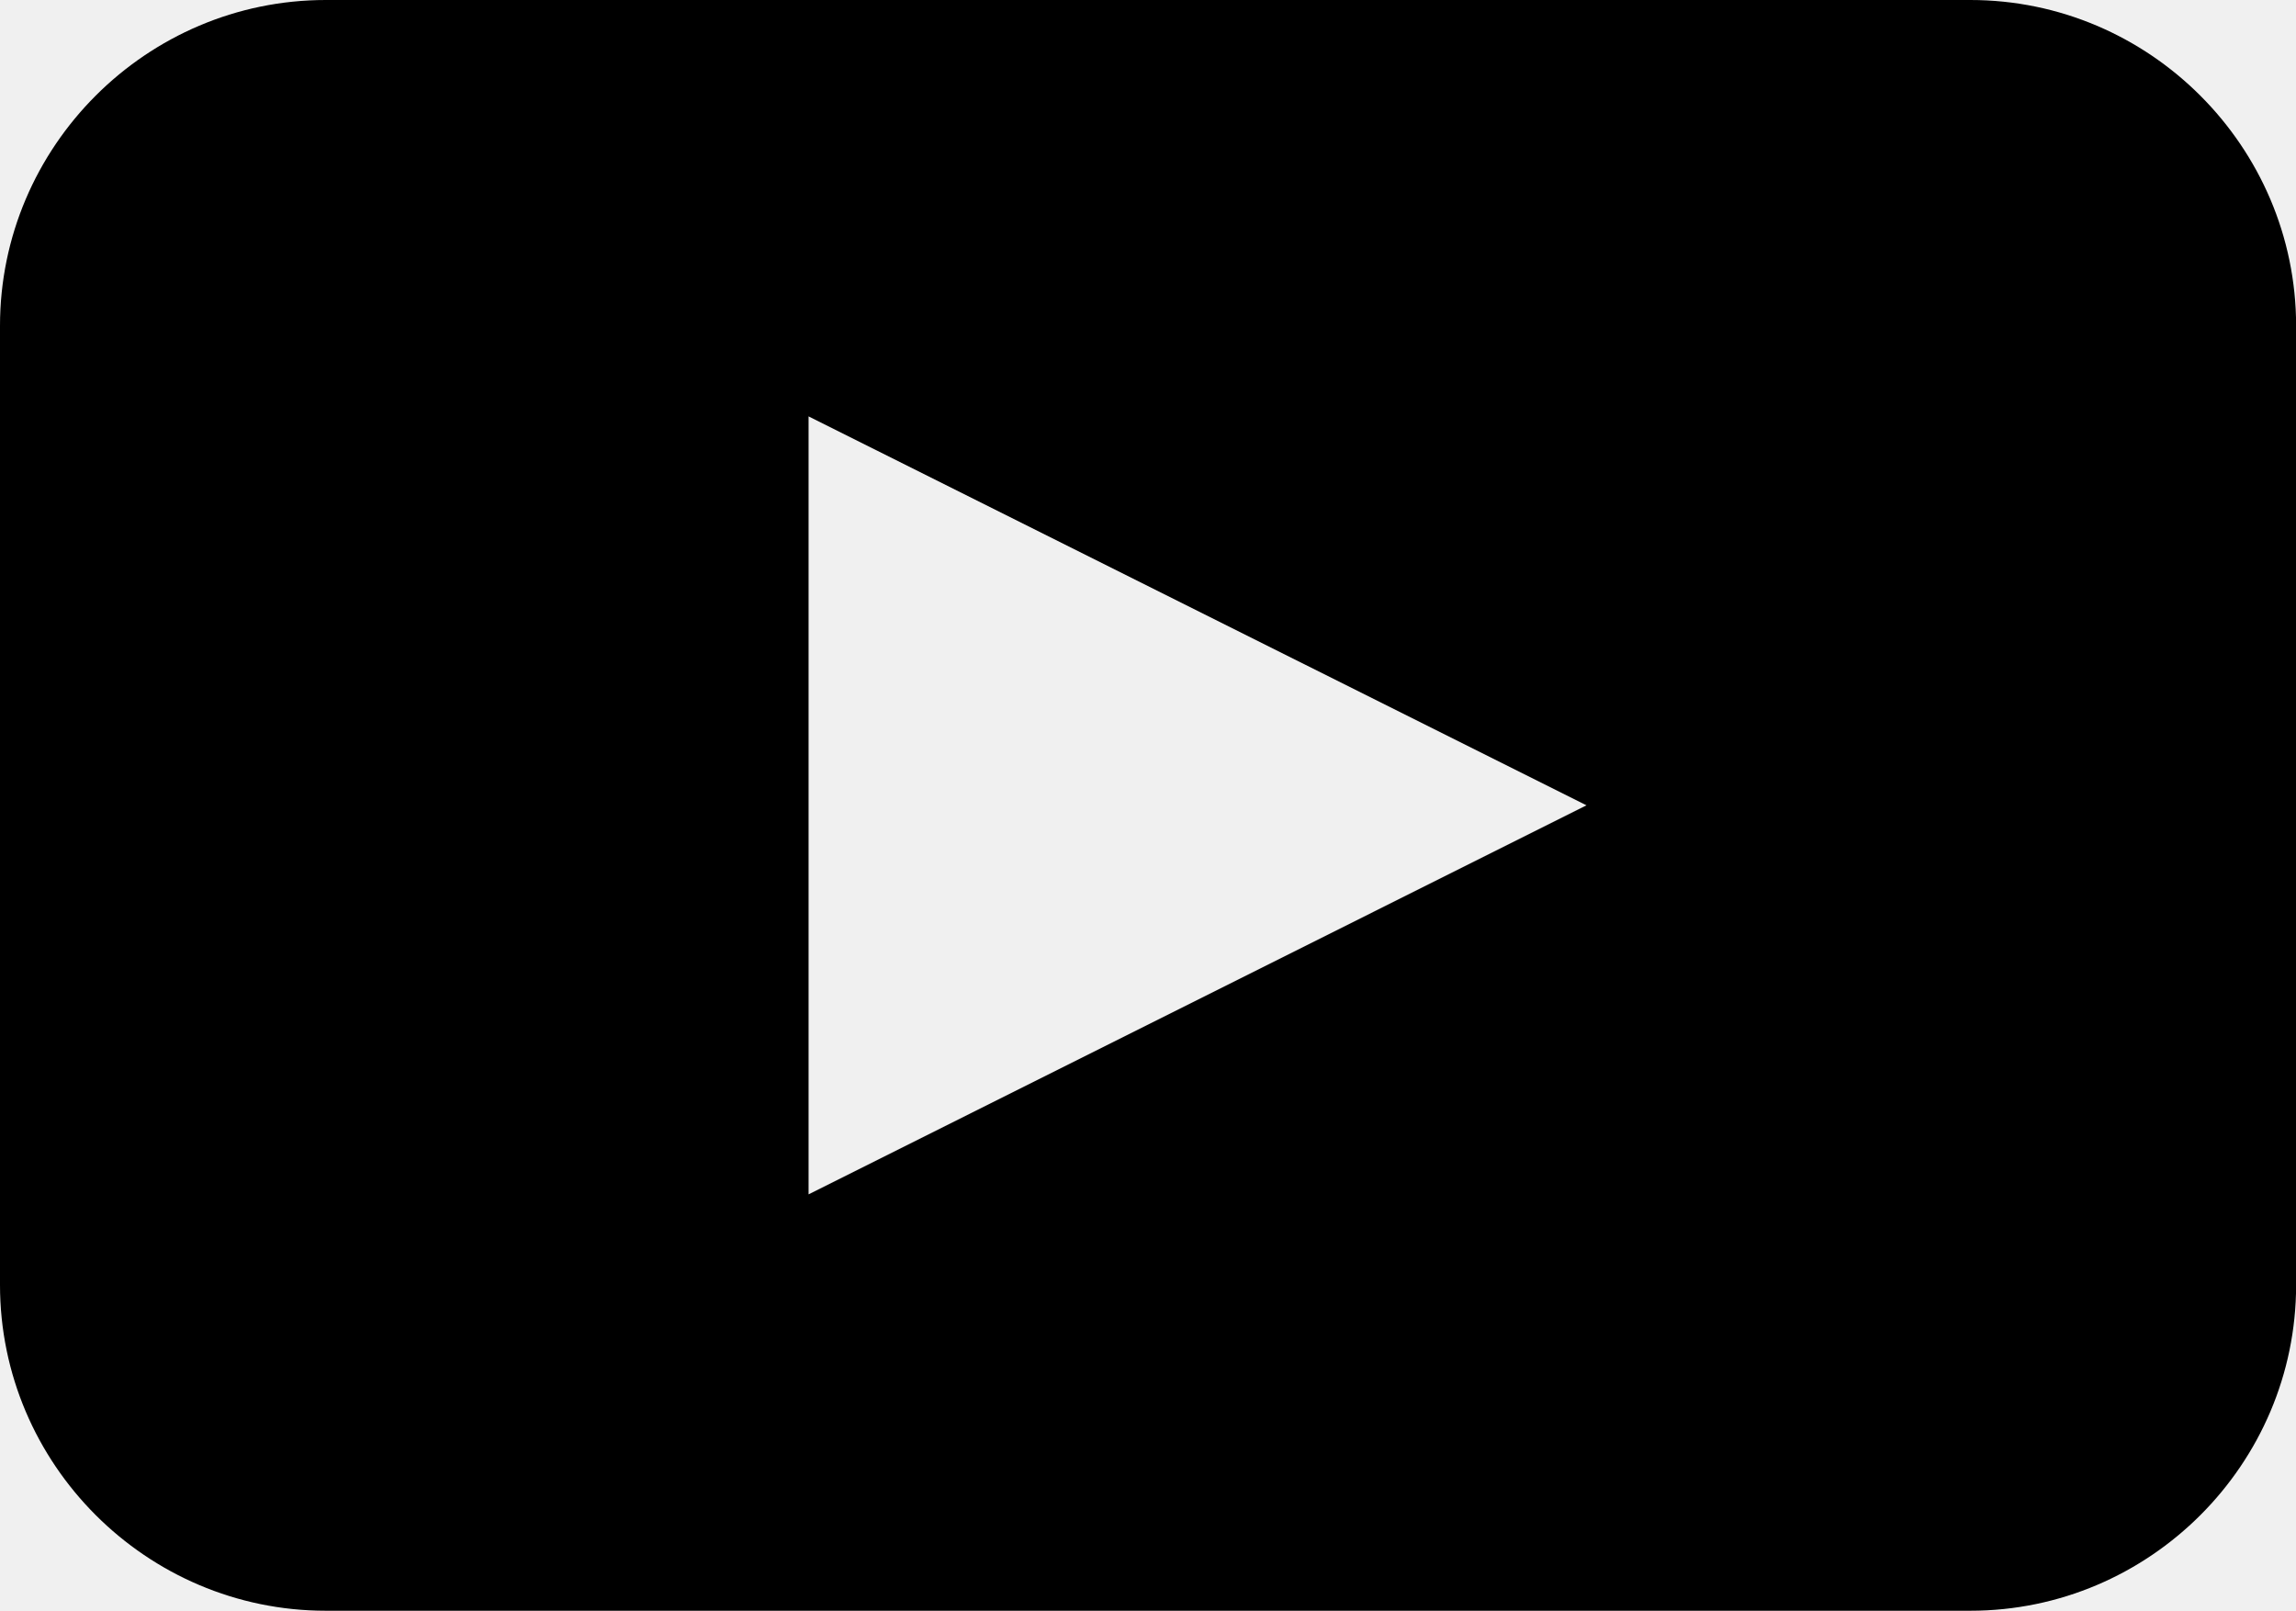
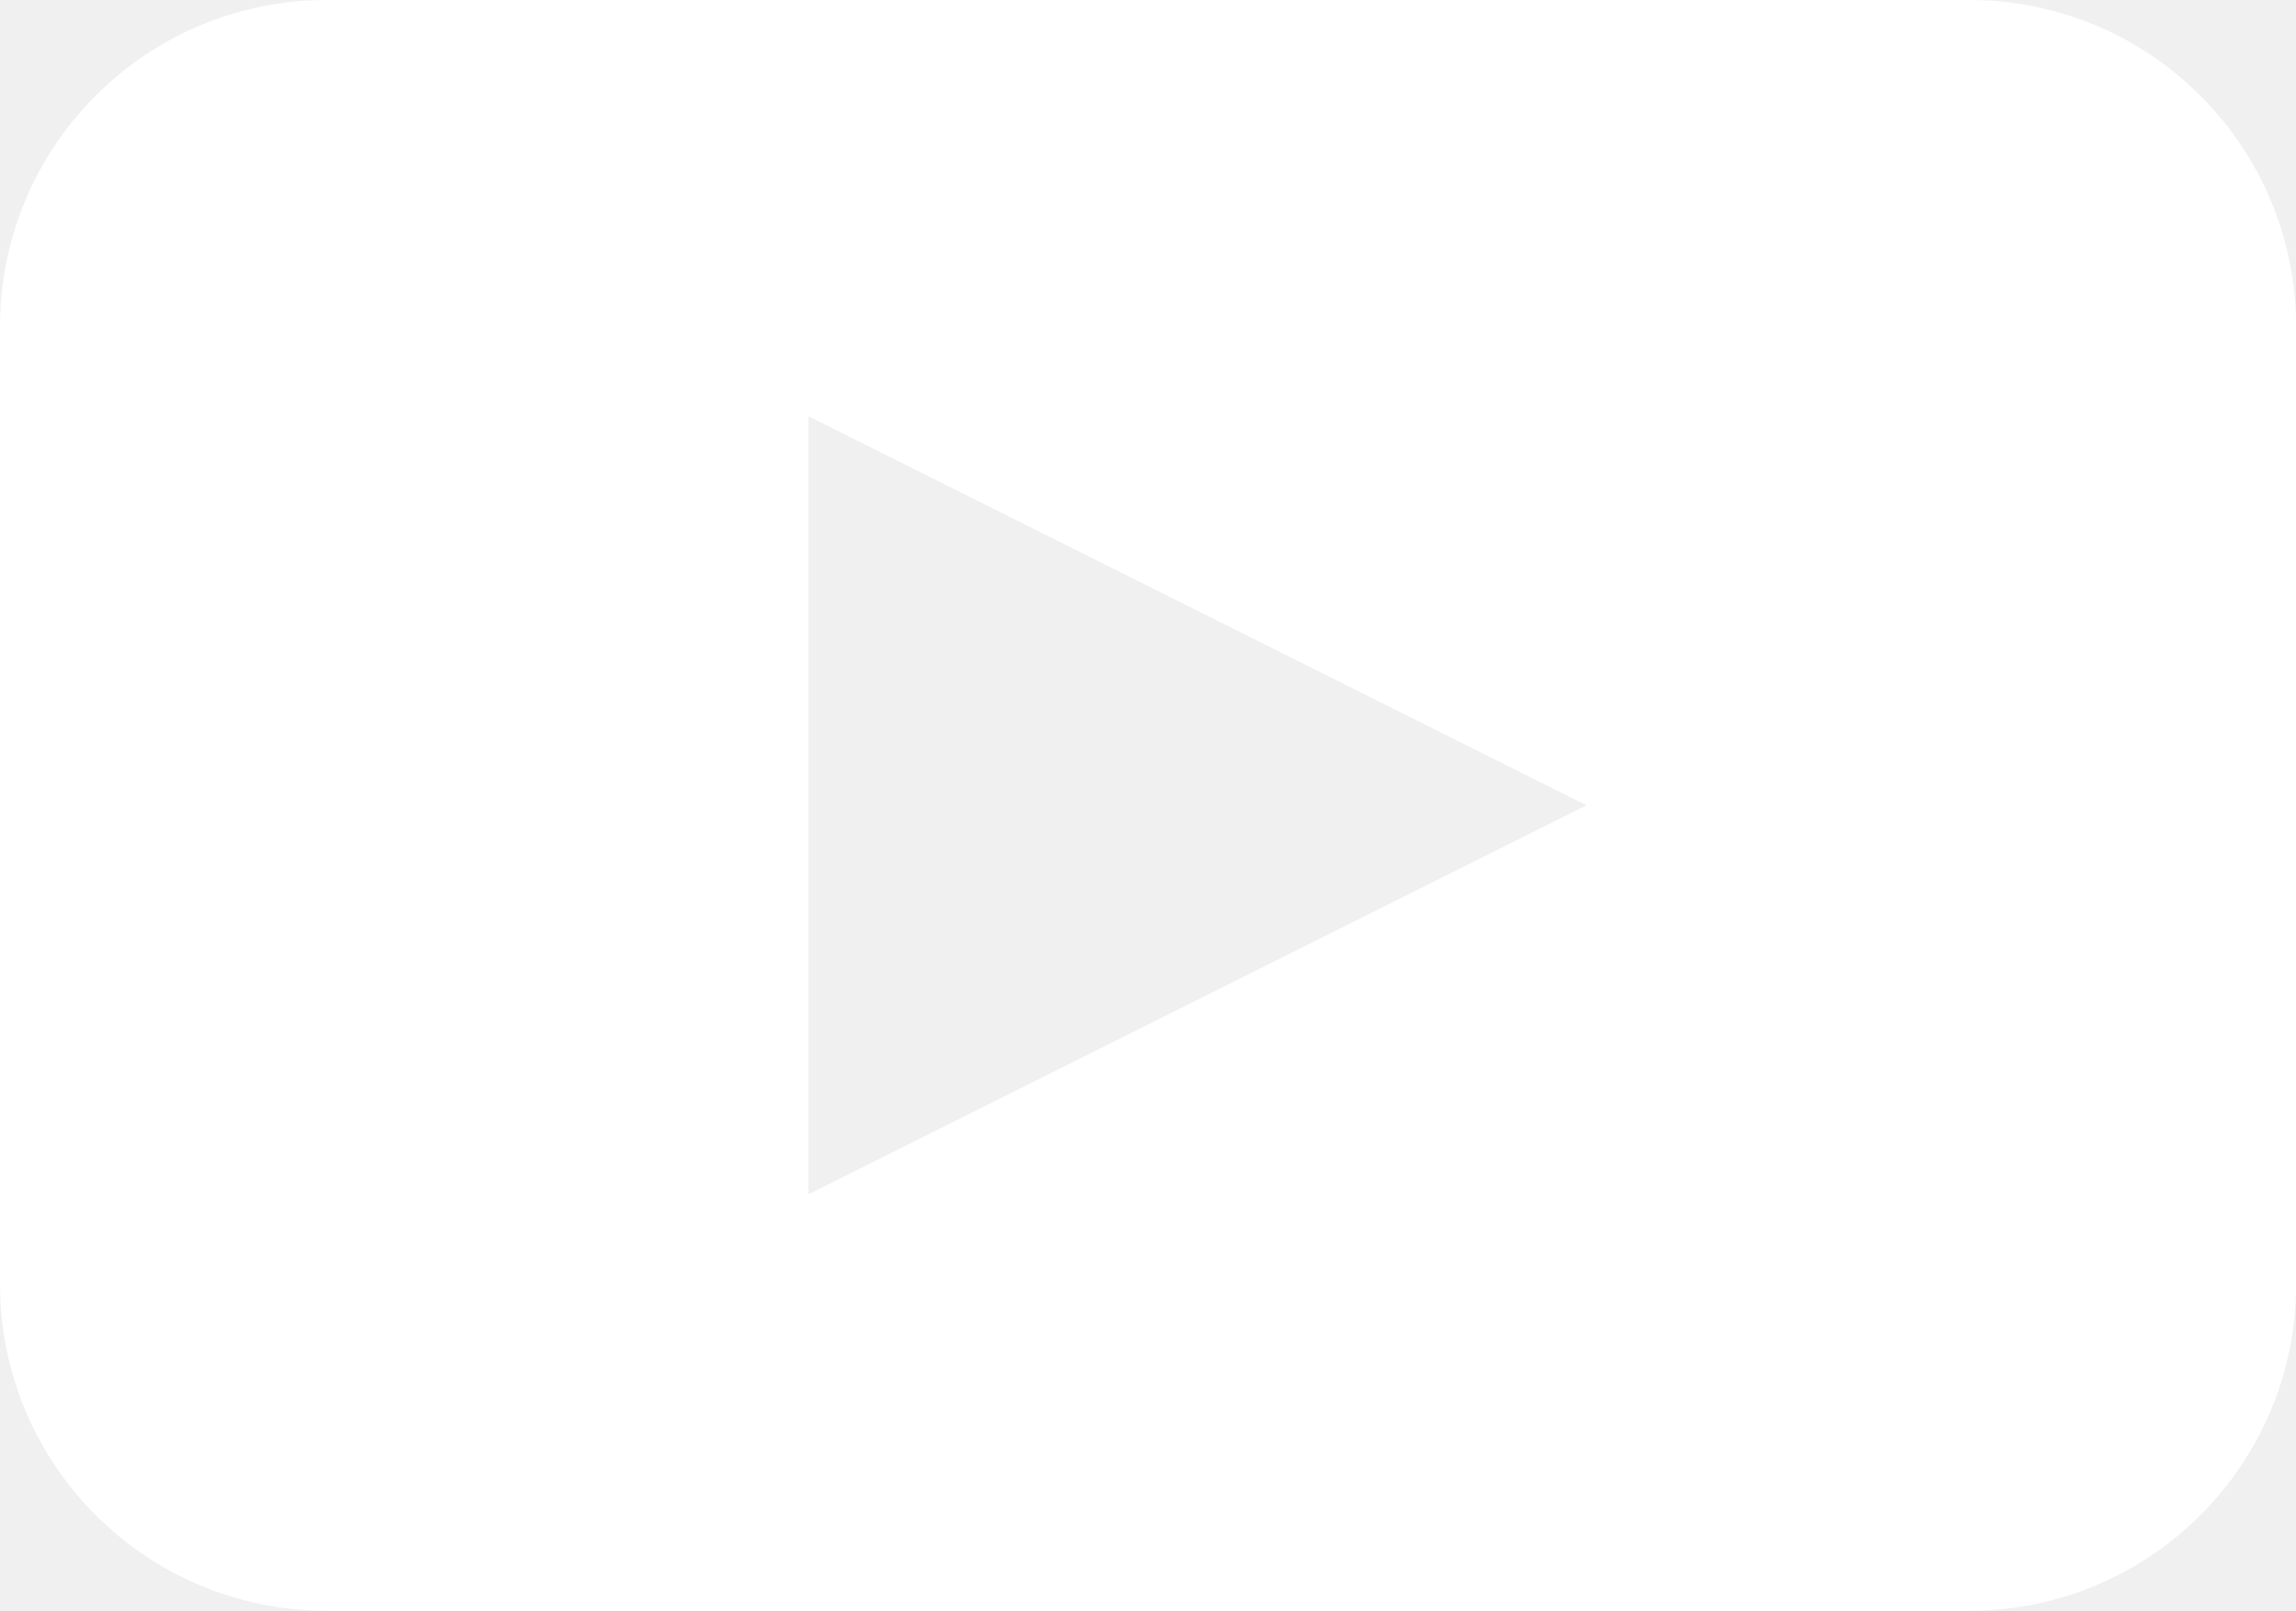
- <svg xmlns="http://www.w3.org/2000/svg" version="1.0" id="Layer_1" x="0px" y="0px" width="19.979px" height="14.015px" viewBox="0 0 19.979 14.015" enable-background="new 0 0 19.979 14.015" xml:space="preserve">
-   <path d="M17.145,0H2.835C1.275,0,0,1.275,0,2.835v8.345c0,1.56,1.275,2.835,2.835,2.835h14.31c1.56,0,2.835-1.275,2.835-2.835V2.835 C19.979,1.275,18.704,0,17.145,0z M7.036,10.392V3.623l6.769,3.384L7.036,10.392z" />
+ <svg xmlns="http://www.w3.org/2000/svg" version="1" width="19.979" height="14.015" viewBox="0 0 19.979 14.015" fill="#fff">
+   <path d="M17.145 0H2.835A2.842 2.842 0 0 0 0 2.835v8.345a2.842 2.842 0 0 0 2.835 2.835h14.31a2.842 2.842 0 0 0 2.835-2.835V2.835A2.844 2.844 0 0 0 17.145 0zM7.035 10.392v-6.77l6.77 3.385-6.77 3.385z" />
</svg>
